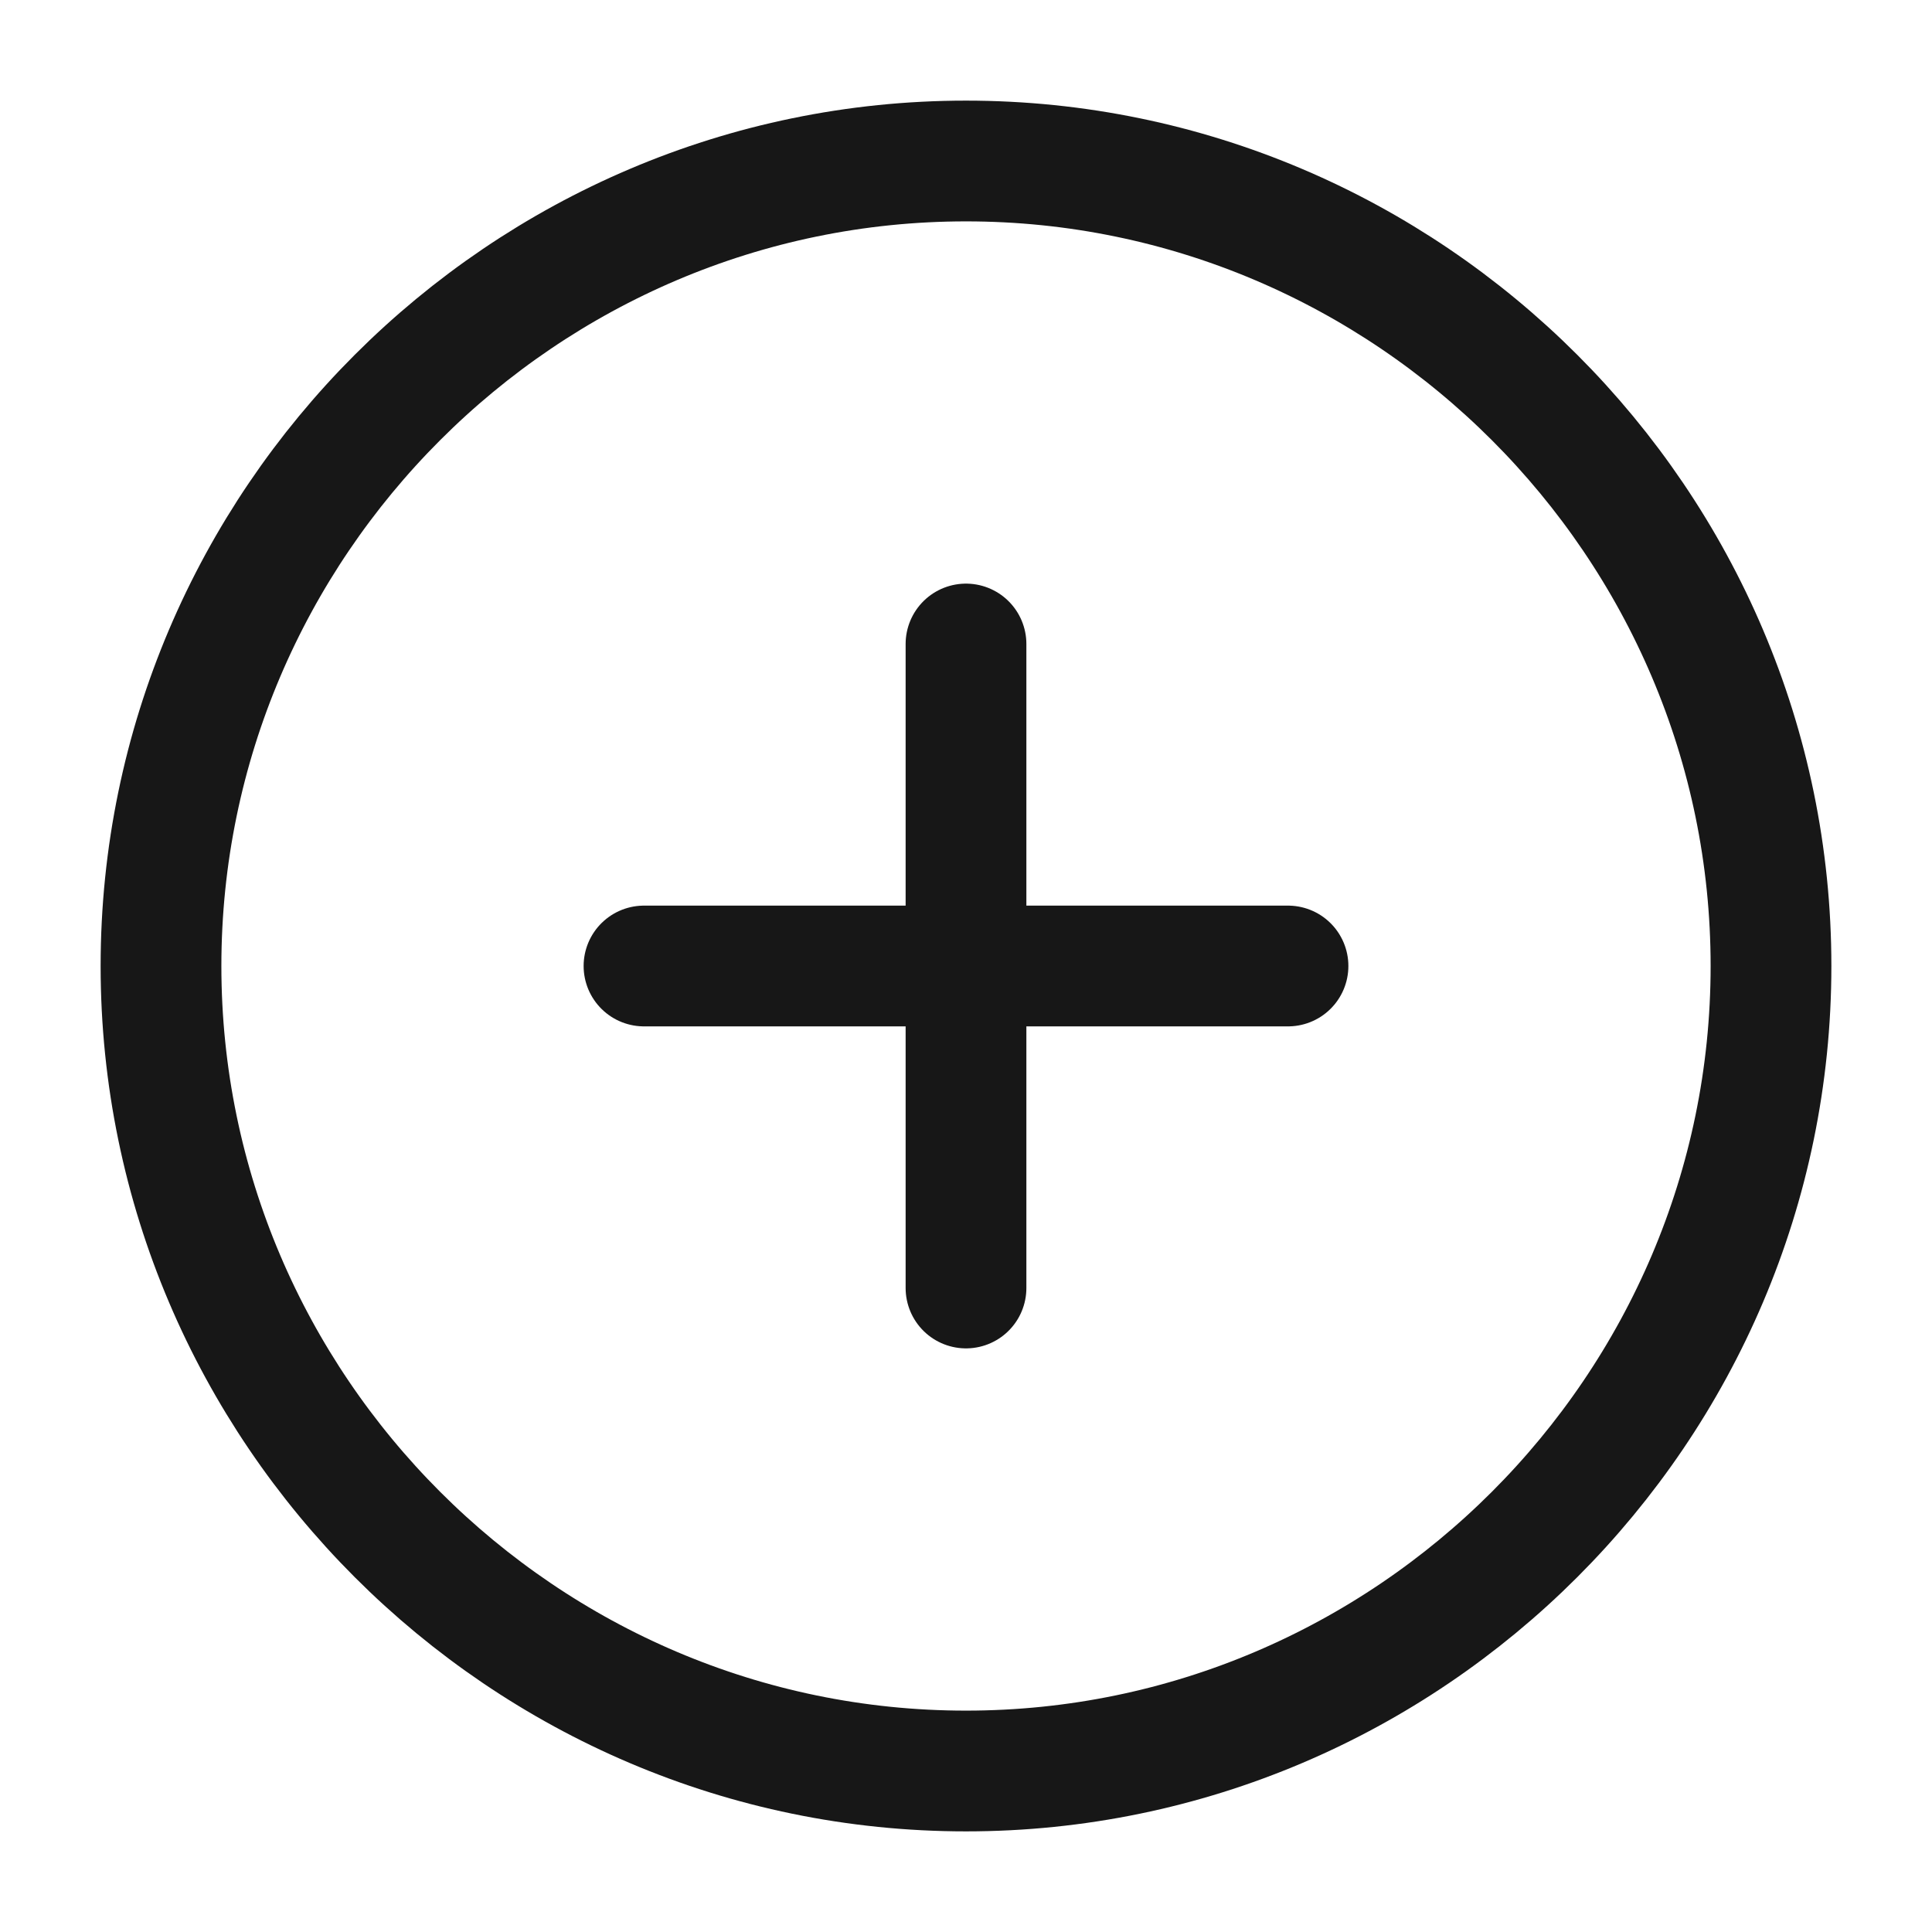
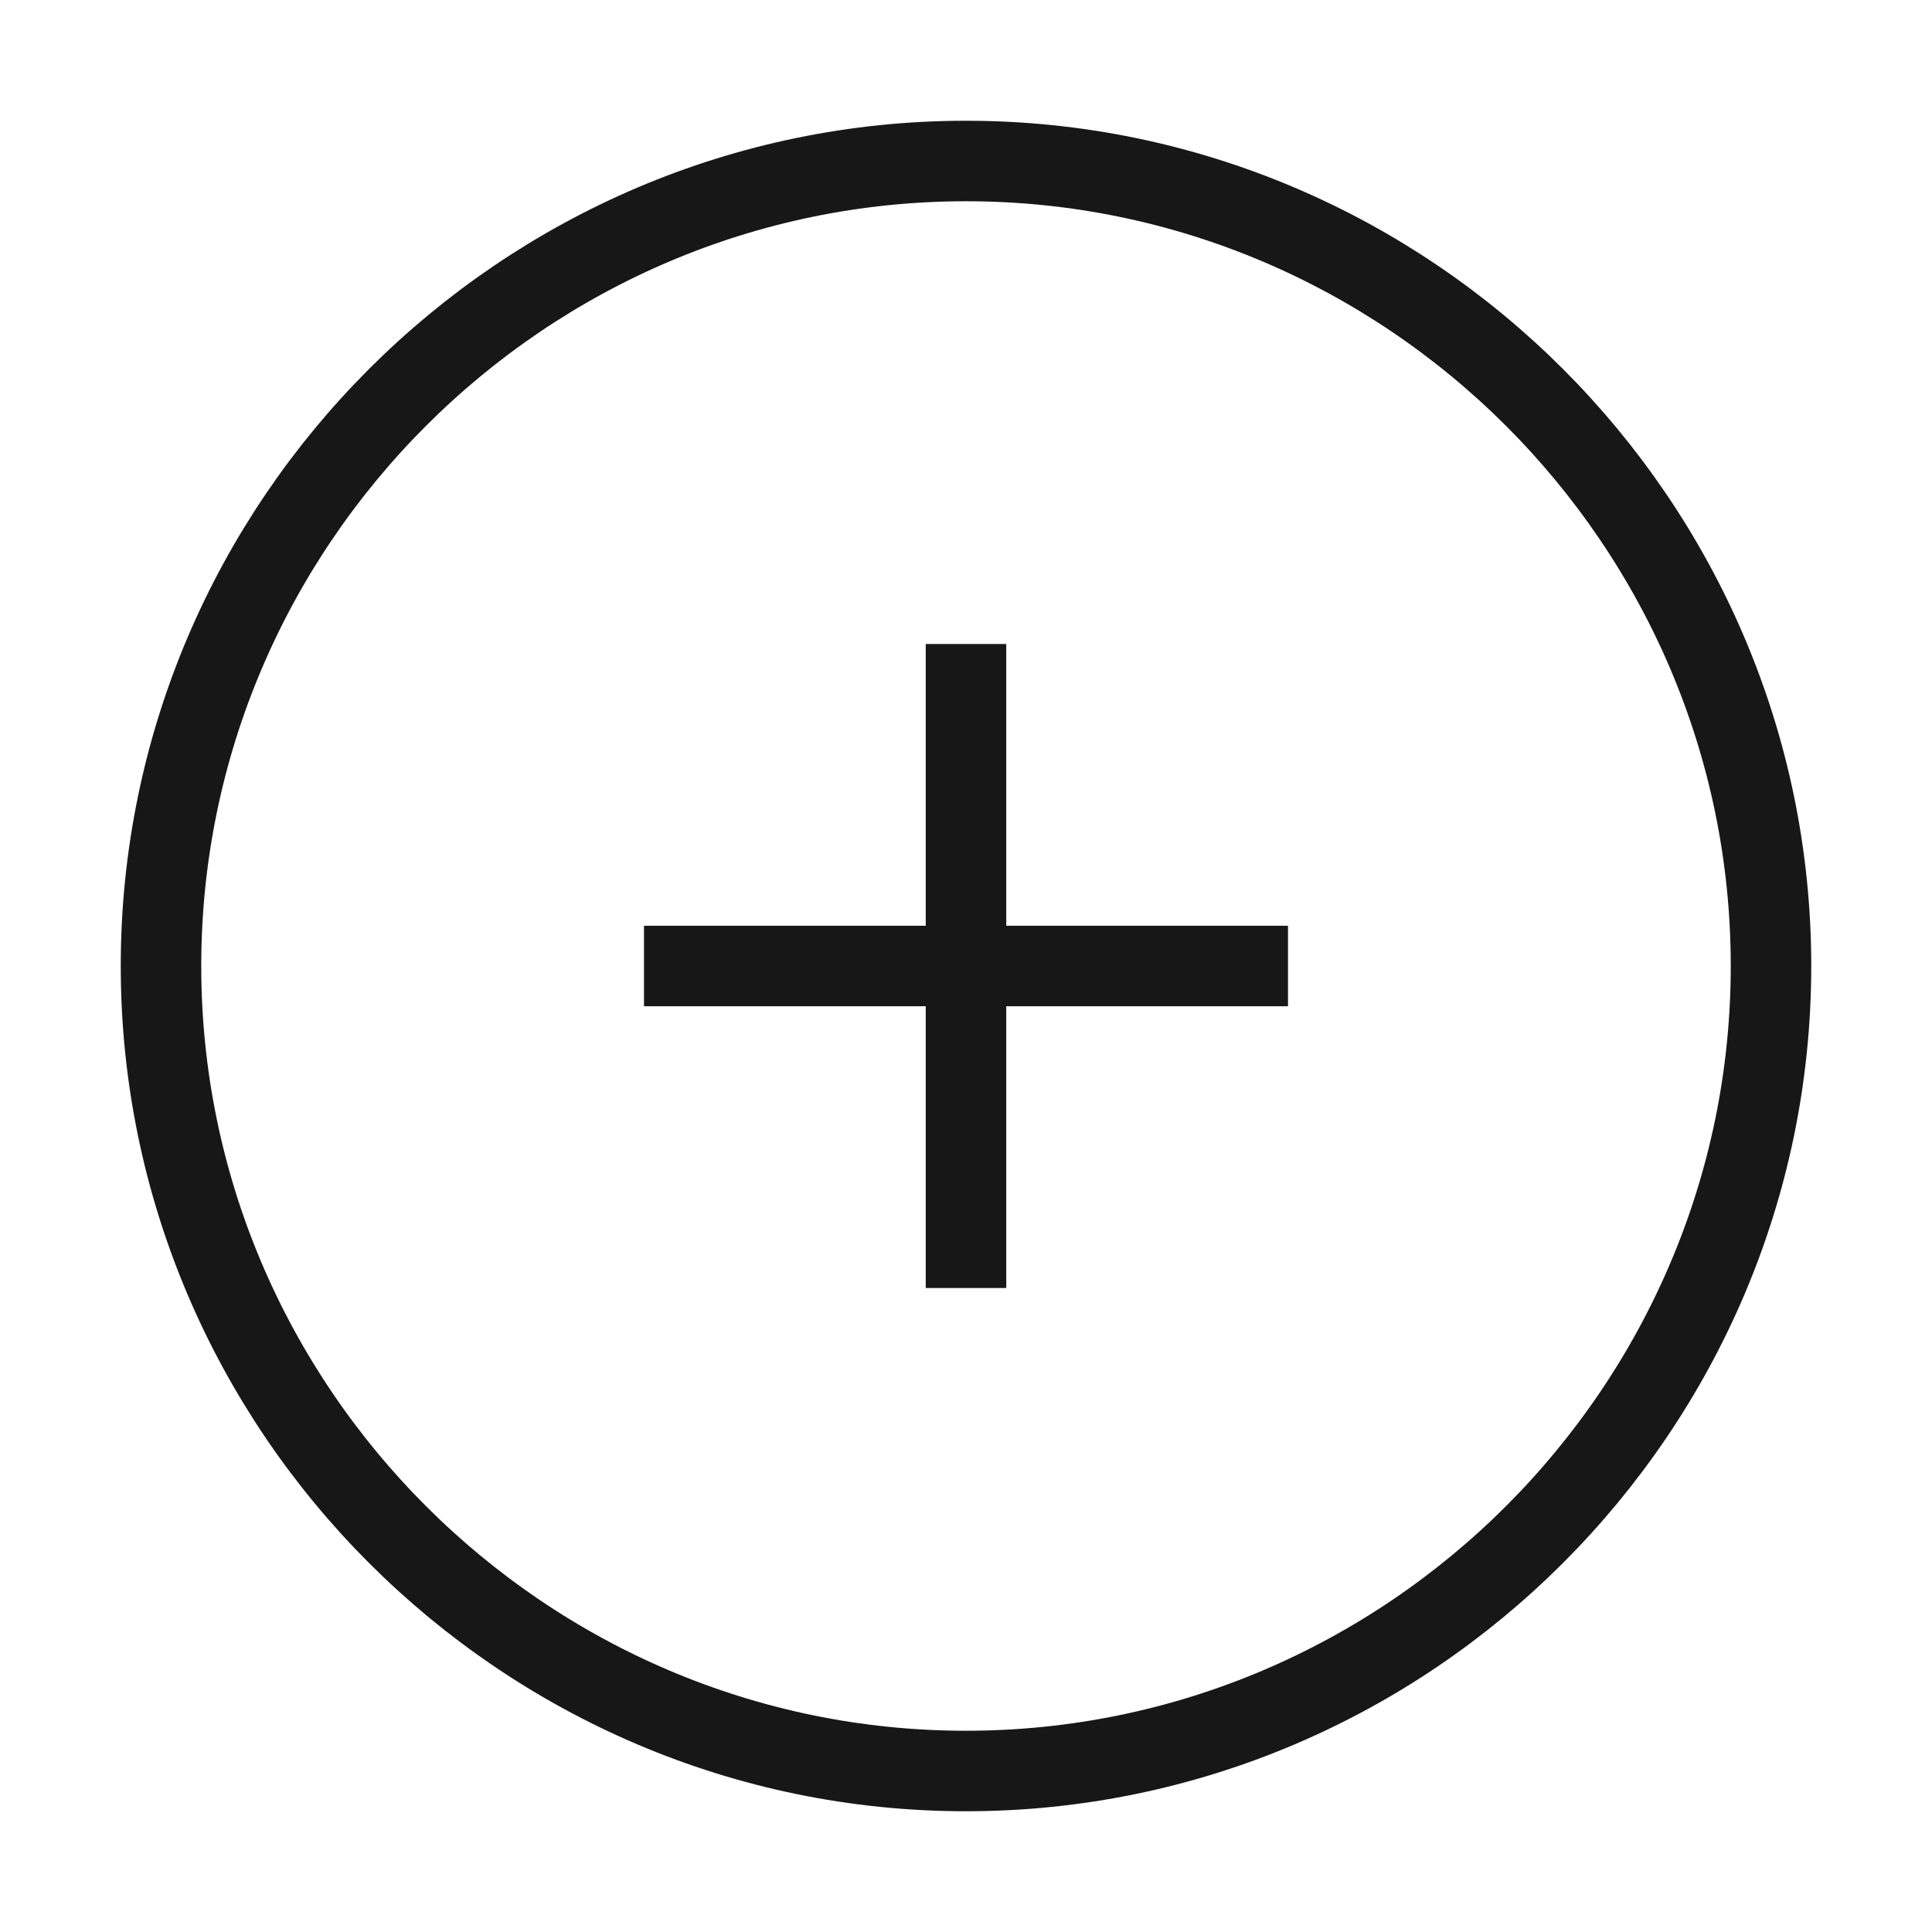
<svg xmlns="http://www.w3.org/2000/svg" width="24" height="24" viewBox="0 0 24 24" fill="none">
-   <path d="M12 22C17.5 22 22 17.5 22 12C22 6.5 17.5 2 12 2C6.5 2 2 6.5 2 12C2 17.5 6.5 22 12 22Z" stroke="#171717" stroke-width="1.5" stroke-linecap="round" stroke-linejoin="round" />
-   <path d="M8 12H16" stroke="#171717" stroke-width="1.5" stroke-linecap="round" stroke-linejoin="round" />
-   <path d="M12 16V8" stroke="#171717" stroke-width="1.5" stroke-linecap="round" stroke-linejoin="round" />
+   <path d="M12 22C17.5 22 22 17.5 22 12C22 6.5 17.5 2 12 2C6.5 2 2 6.5 2 12C2 17.5 6.5 22 12 22Z" stroke="#171717" strokeWidth="1.5" strokeLinecap="round" strokeLinejoin="round" />
+   <path d="M8 12H16" stroke="#171717" strokeWidth="1.5" strokeLinecap="round" strokeLinejoin="round" />
+   <path d="M12 16V8" stroke="#171717" strokeWidth="1.5" strokeLinecap="round" strokeLinejoin="round" />
</svg>
